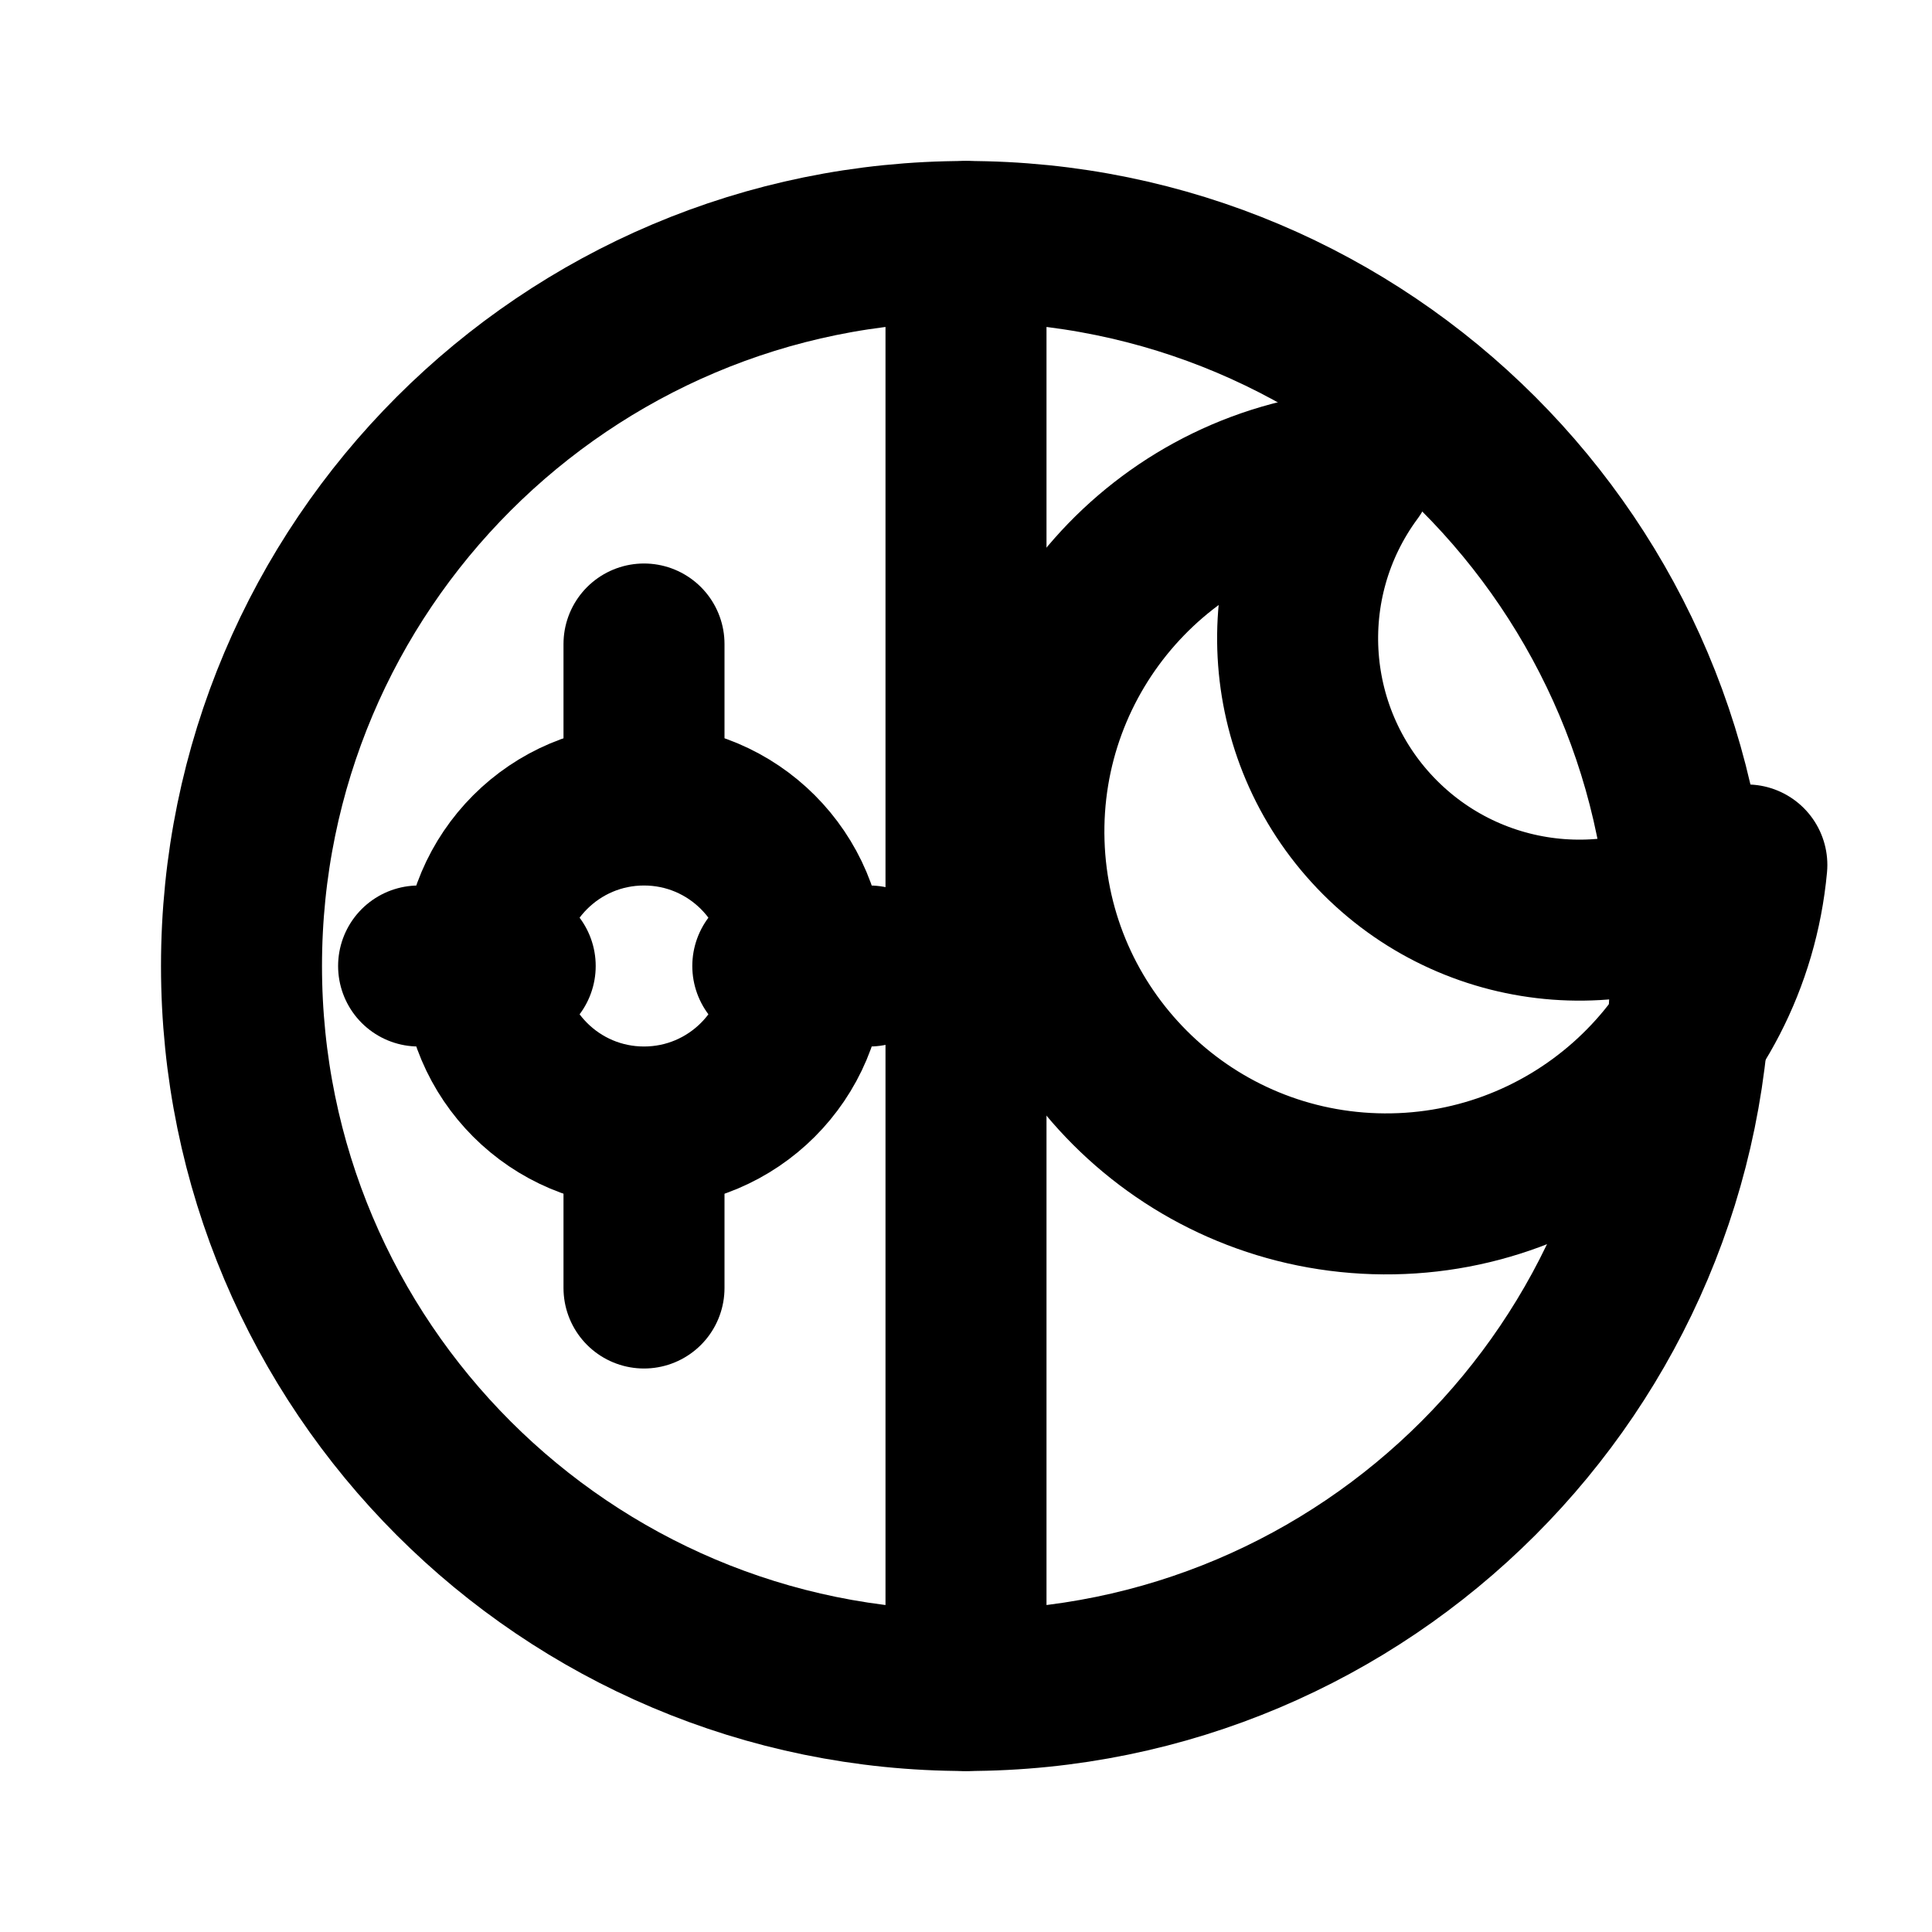
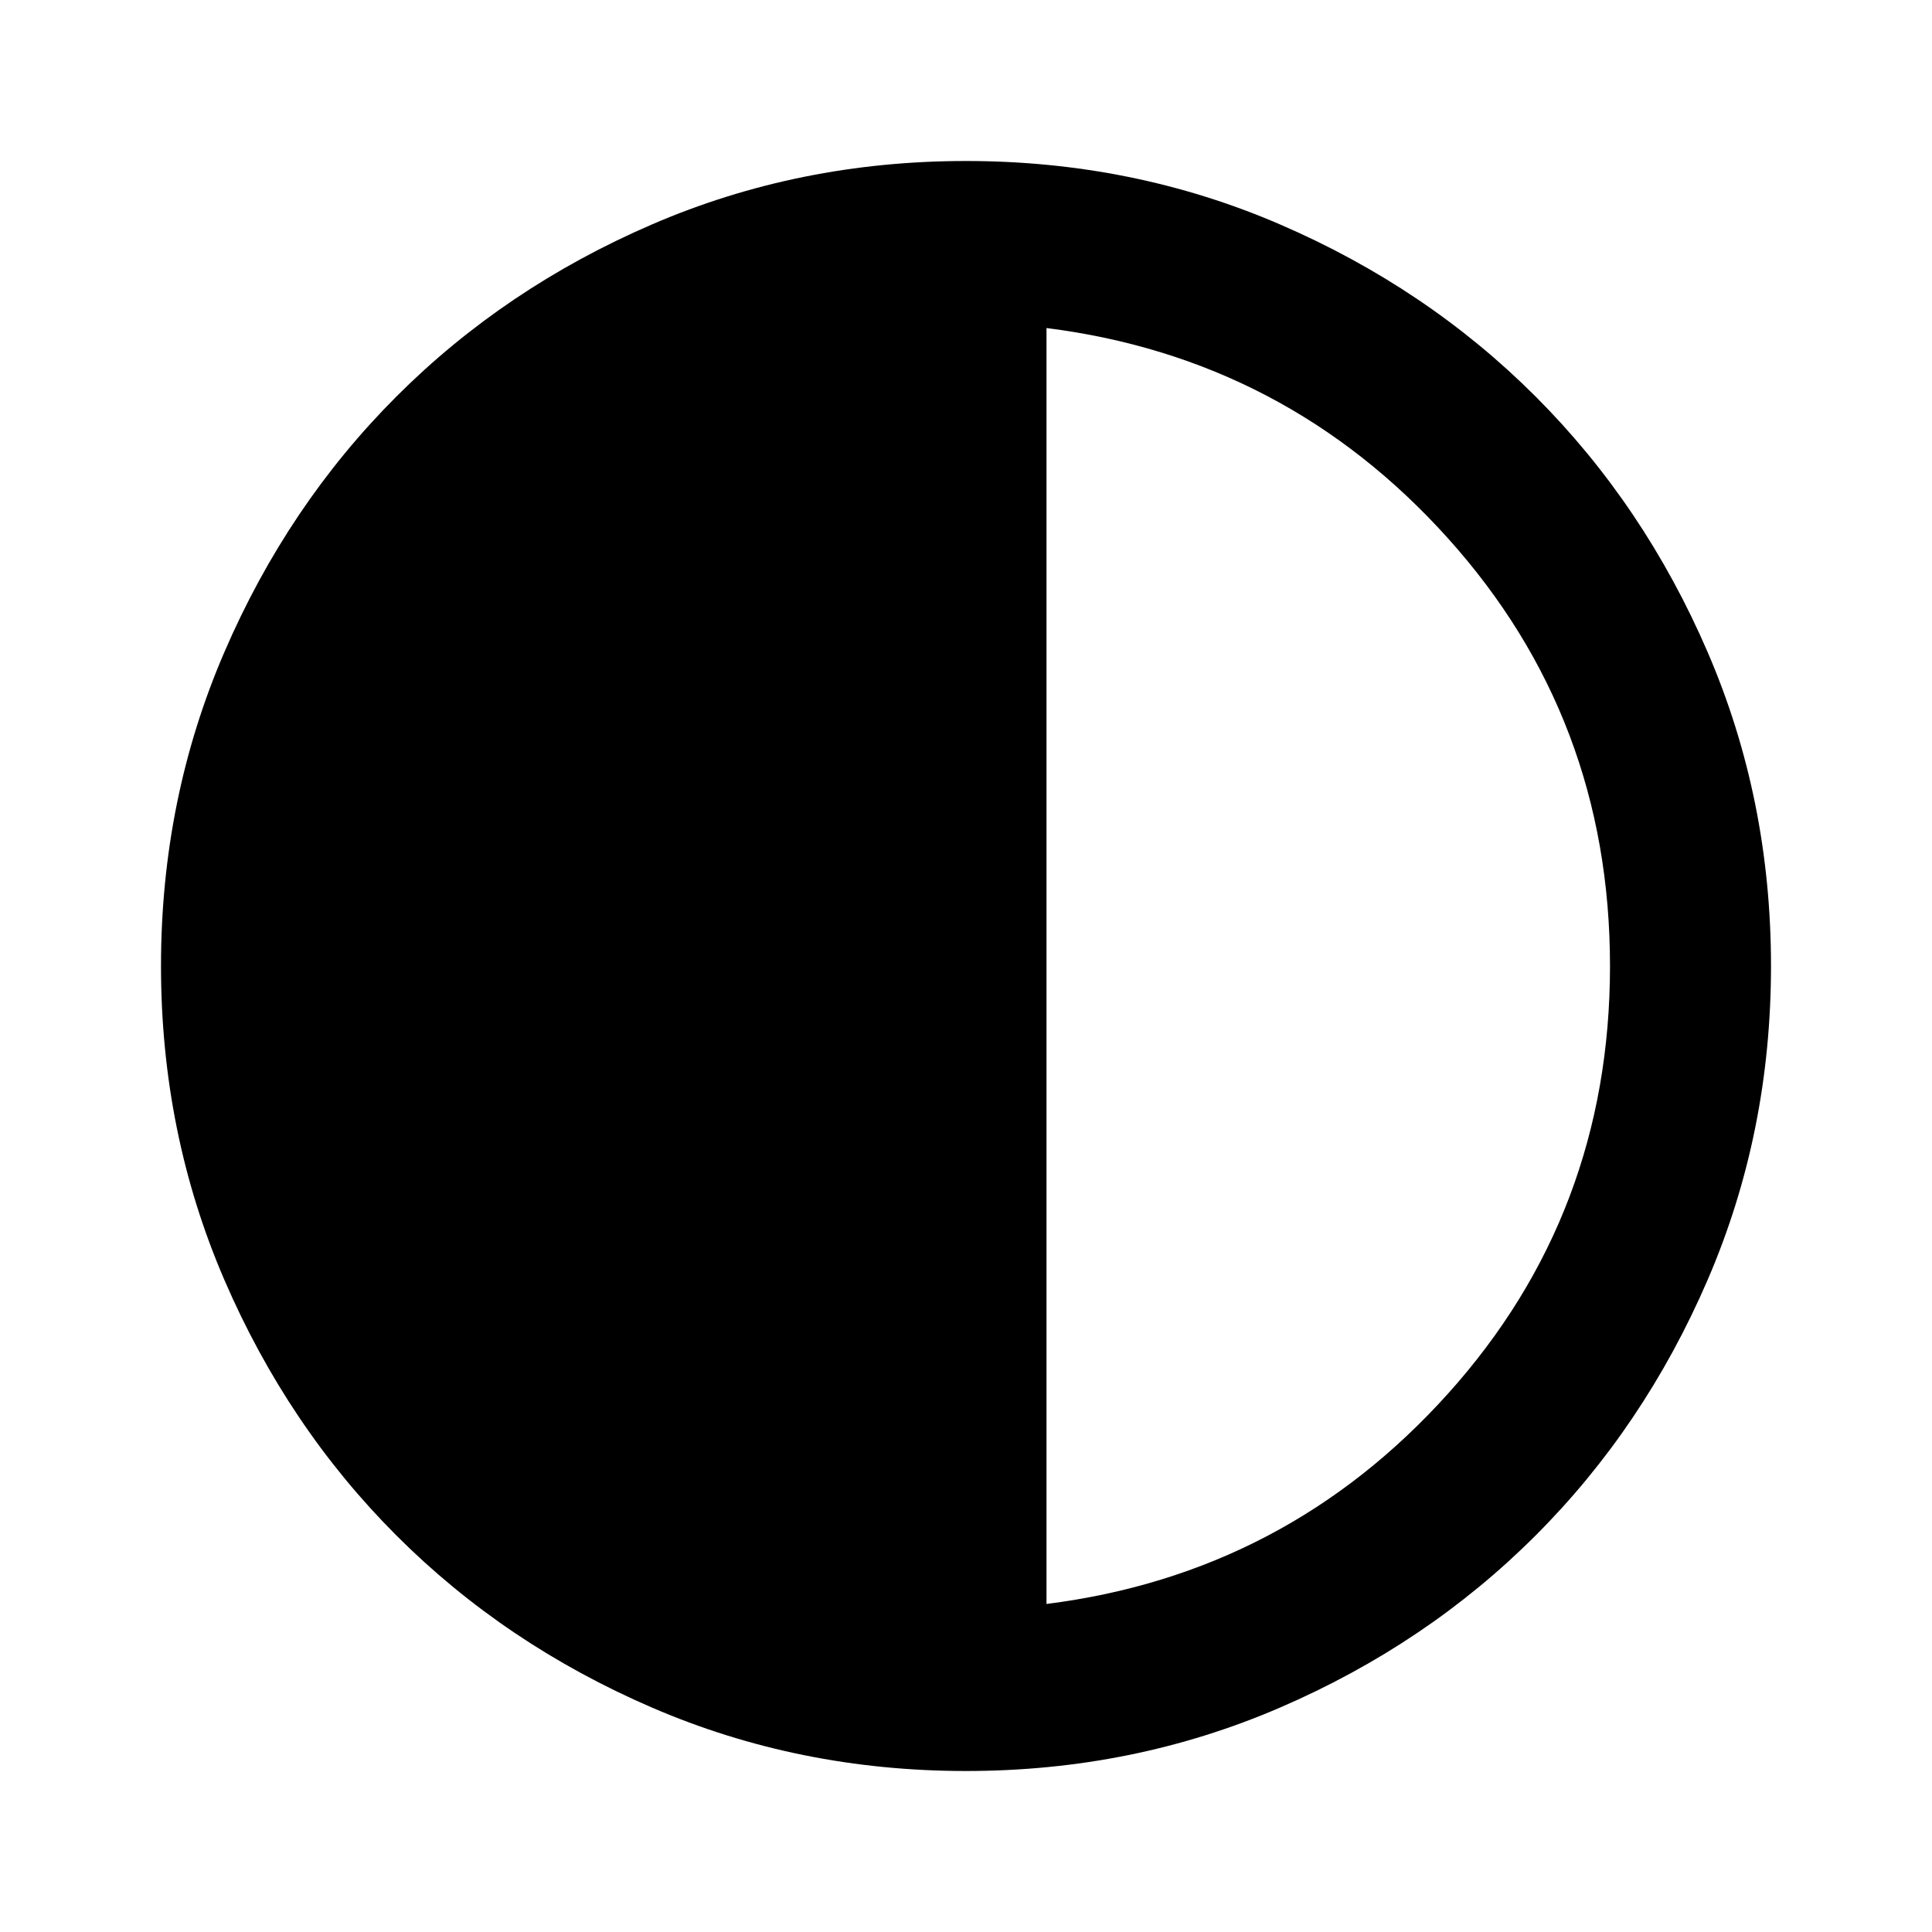
- <svg xmlns="http://www.w3.org/2000/svg" viewBox="0 0 24 24" fill="none">
-   <circle cx="12" cy="12" r="9" stroke="currentColor" stroke-width="2" stroke-linecap="round" stroke-linejoin="round" />
-   <line x1="12" y1="3" x2="12" y2="21" stroke="currentColor" stroke-width="2" stroke-linecap="round" />
-   <circle cx="8" cy="12" r="2" stroke="currentColor" stroke-width="2" />
-   <line x1="8" y1="8" x2="8" y2="9.2" stroke="currentColor" stroke-width="2" stroke-linecap="round" />
-   <line x1="8" y1="14.8" x2="8" y2="16" stroke="currentColor" stroke-width="2" stroke-linecap="round" />
-   <line x1="5.2" y1="12" x2="6.4" y2="12" stroke="currentColor" stroke-width="2" stroke-linecap="round" />
-   <line x1="9.6" y1="12" x2="10.8" y2="12" stroke="currentColor" stroke-width="2" stroke-linecap="round" />
-   <g transform="translate(11.2, 4.35) scale(0.5)" fill="none">
-     <path d="M21 12.79A9 9 0 1 1 11.21 3 7 7 0 0 0 21 12.79z" stroke="currentColor" stroke-width="2" stroke-linecap="round" stroke-linejoin="round" vector-effect="non-scaling-stroke" />
-   </g>
+ <svg xmlns="http://www.w3.org/2000/svg" height="24" viewBox="0 -960 960 960" width="24">
+   <path d="M324-111.5Q251-143 197-197t-85.5-127Q80-397 80-480t31.5-156Q143-709 197-763t127-85.5Q397-880 480-880t156 31.5Q709-817 763-763t85.5 127Q880-563 880-480t-31.5 156Q817-251 763-197t-127 85.5Q563-80 480-80t-156-31.5ZM520-163q119-15 199.5-104.5T800-480q0-123-80.5-212.5T520-797v634Z" />
</svg>
